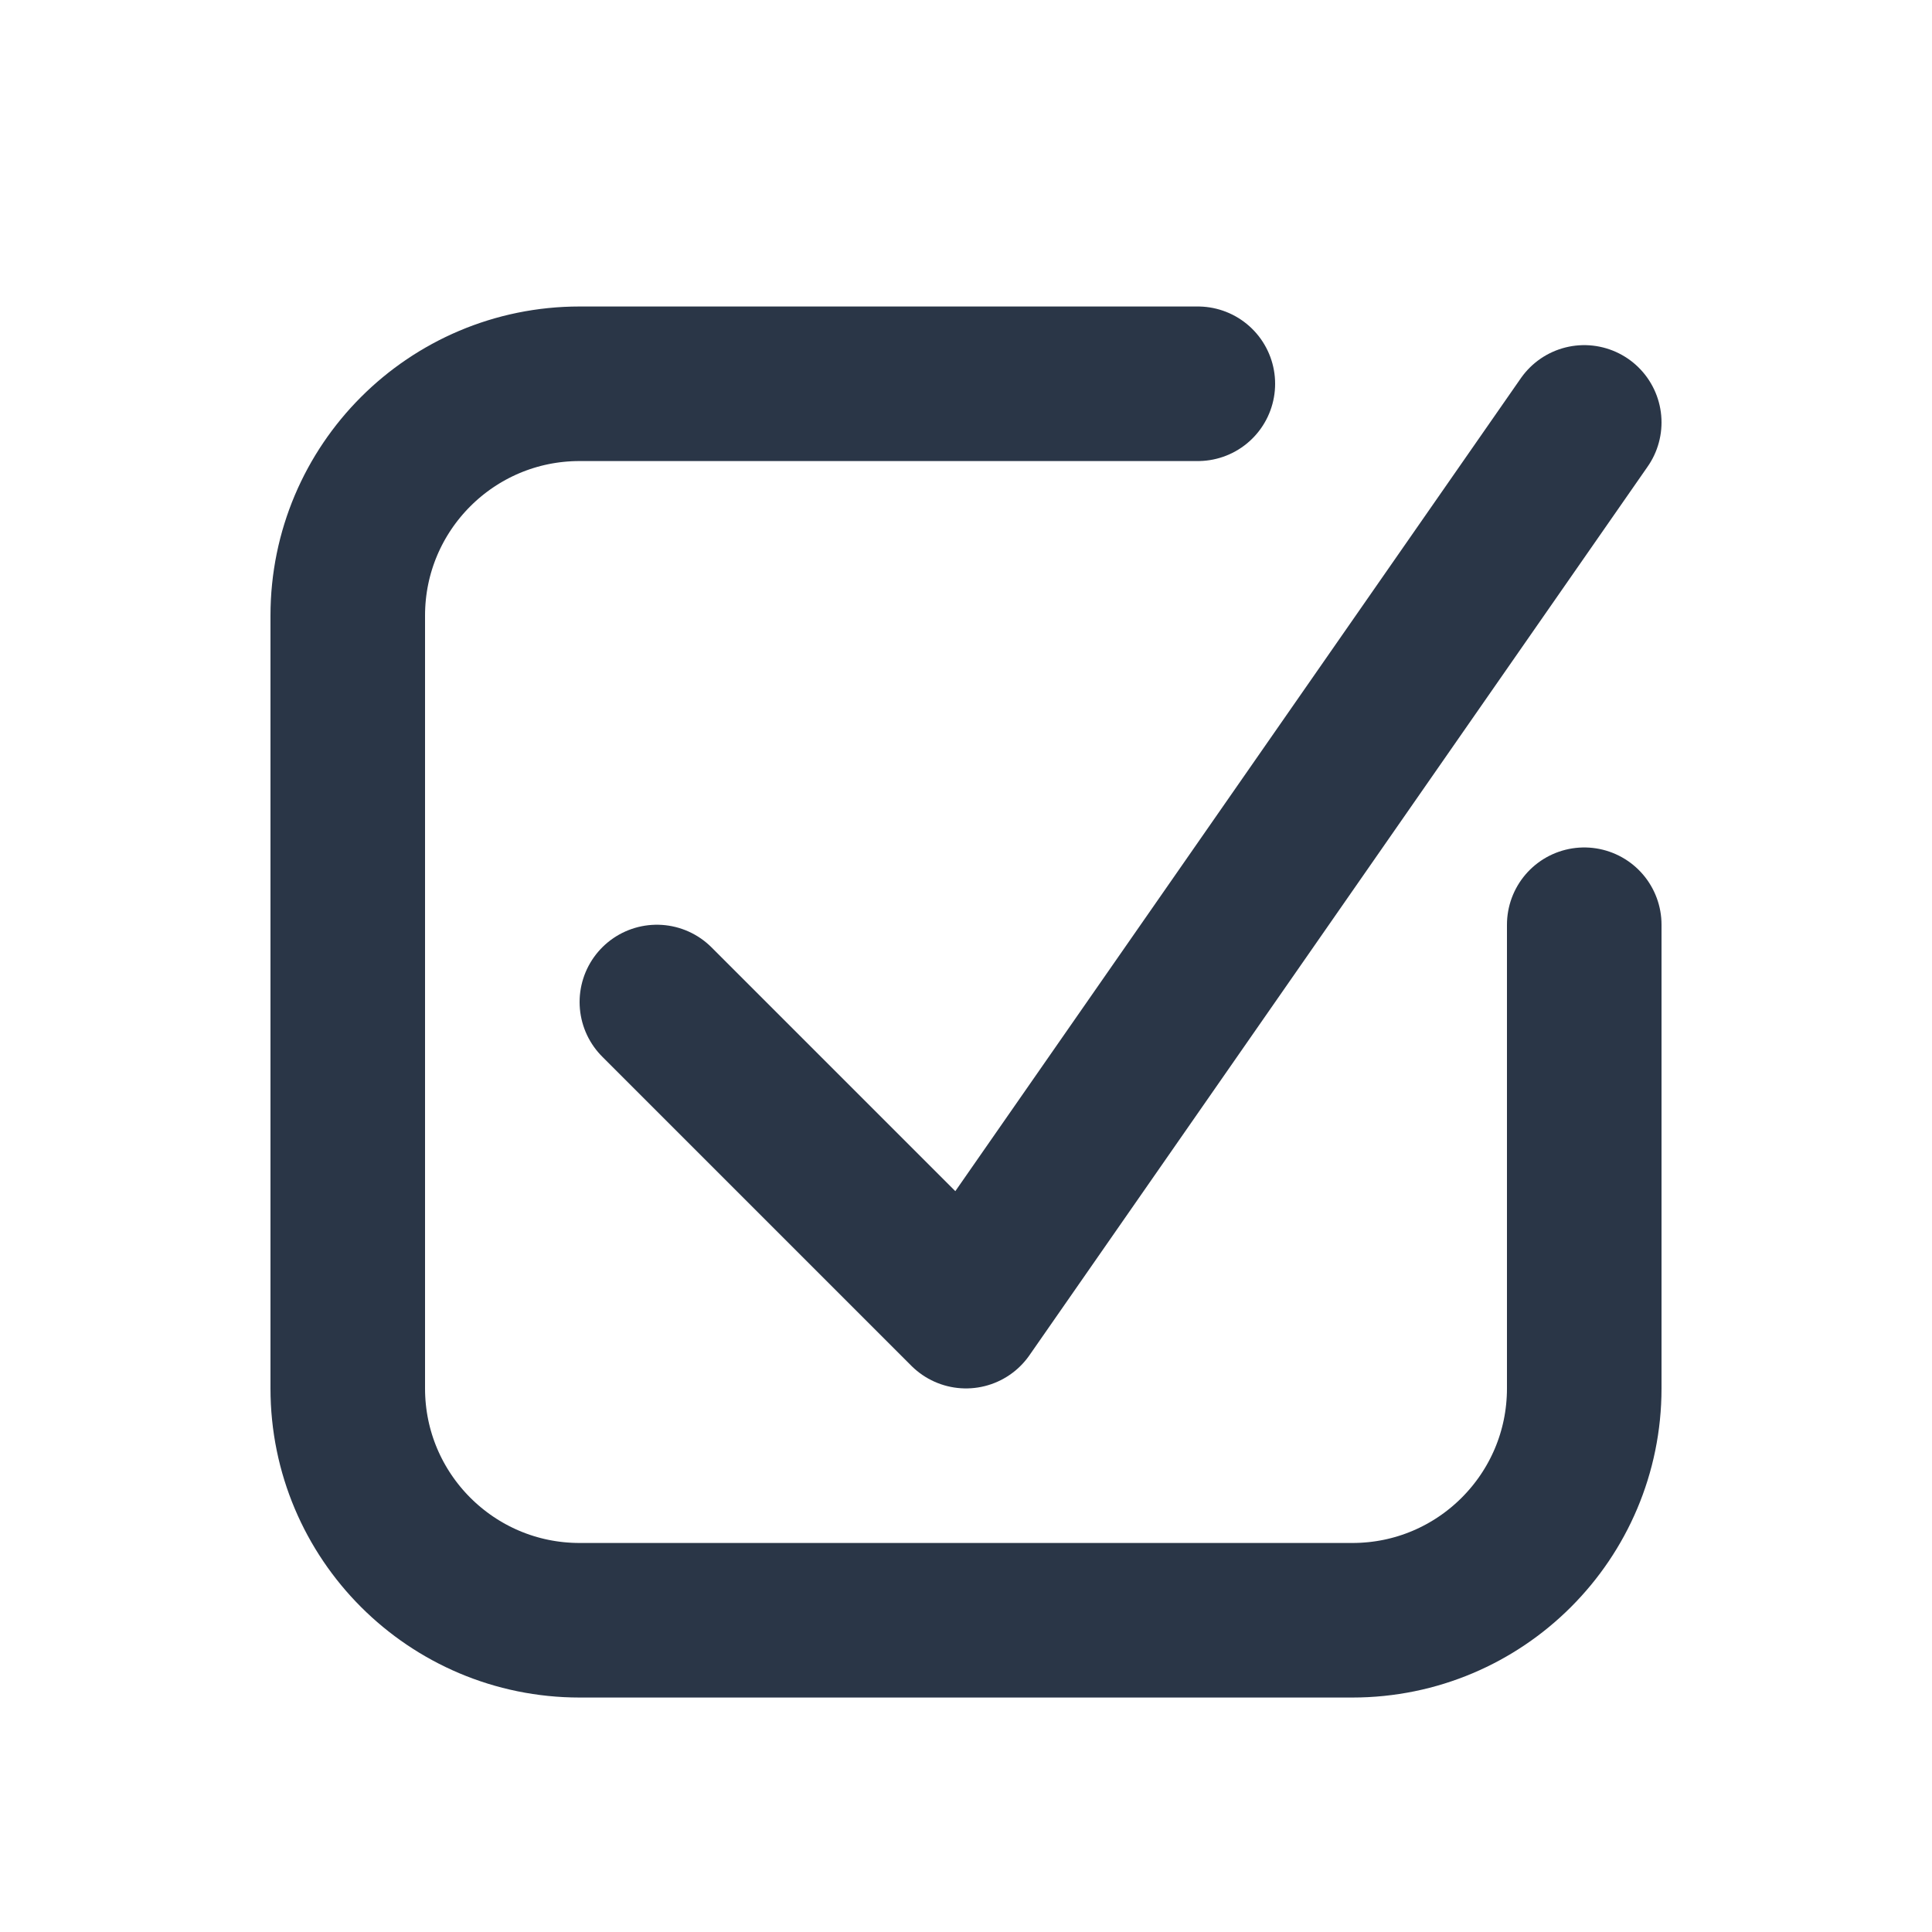
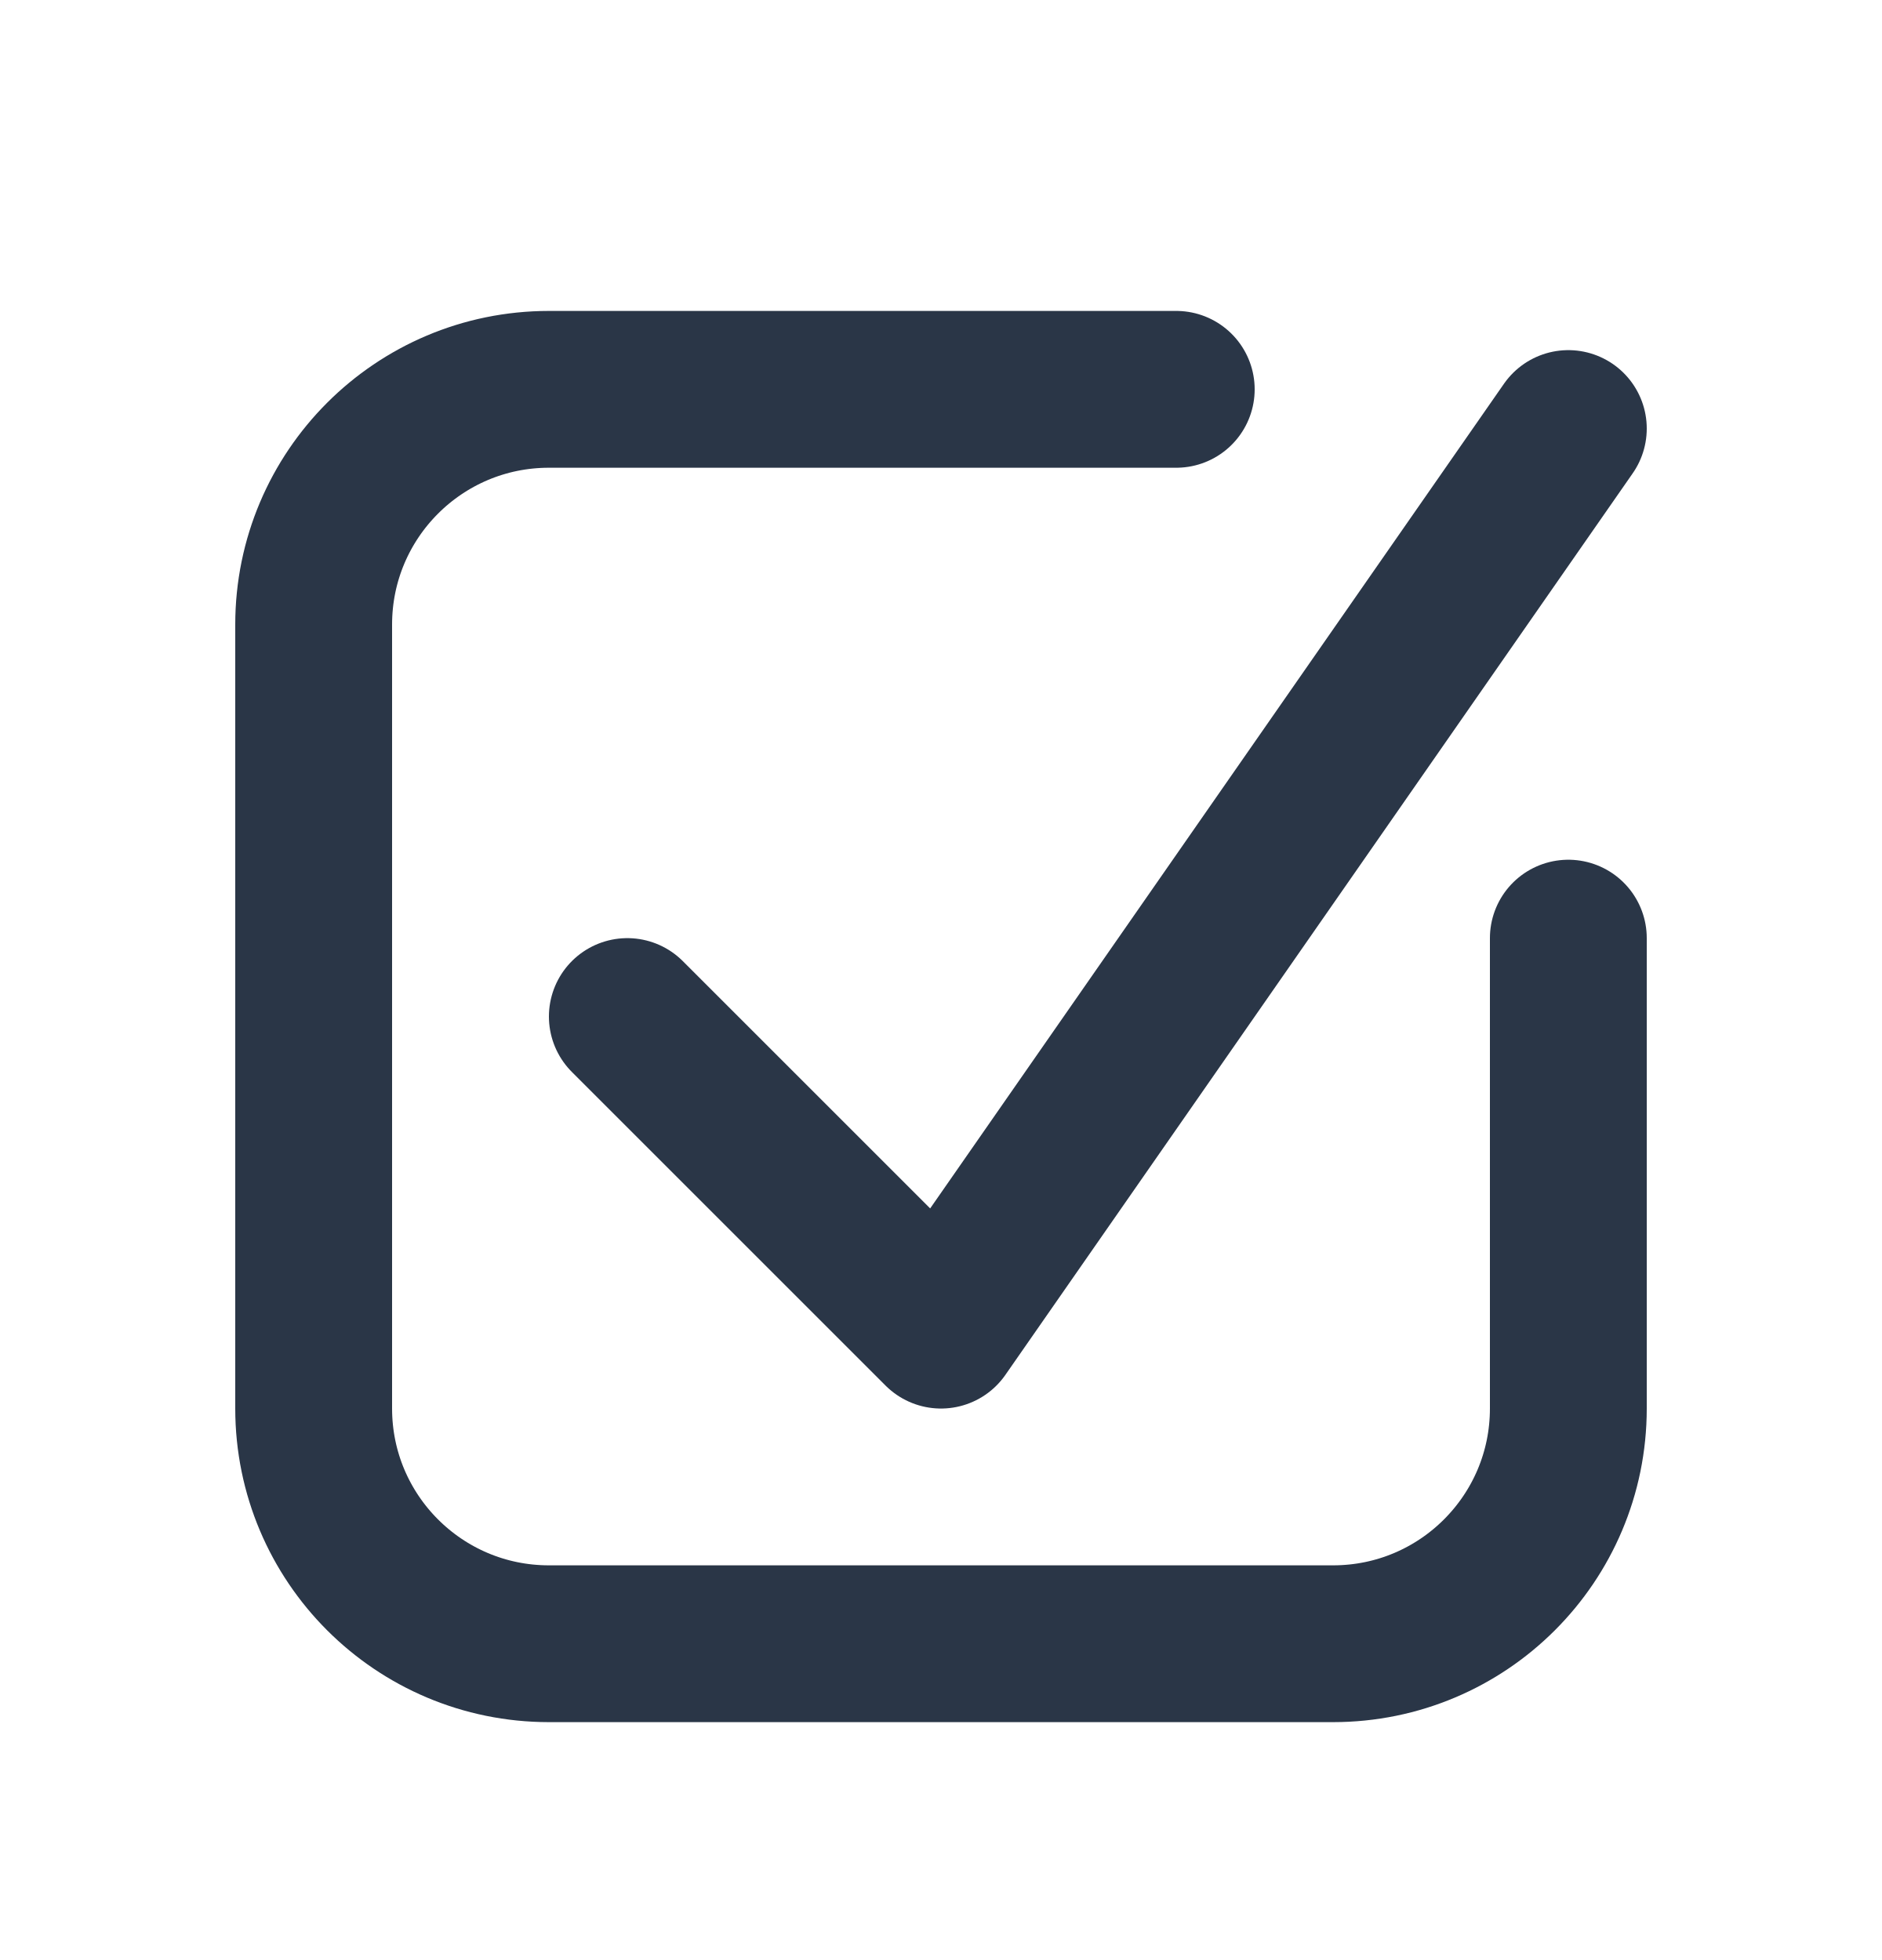
- <svg xmlns="http://www.w3.org/2000/svg" width="16" height="16" viewBox="0 0 24 25" fill="none">
+ <svg xmlns="http://www.w3.org/2000/svg" width="24" height="25" viewBox="0 0 24 25" fill="none">
  <path d="M20 11.966V17.966C20 19.623 18.657 20.966 17 20.966H7C5.343 20.966 4 19.623 4 17.966V7.966C4 6.309 5.343 4.966 7 4.966H15" stroke="#2A3647" stroke-width="2" stroke-linecap="round" />
  <path d="M8 12.966L12 16.966L20 5.466" stroke="#2A3647" stroke-width="2" stroke-linecap="round" stroke-linejoin="round" />
</svg>
